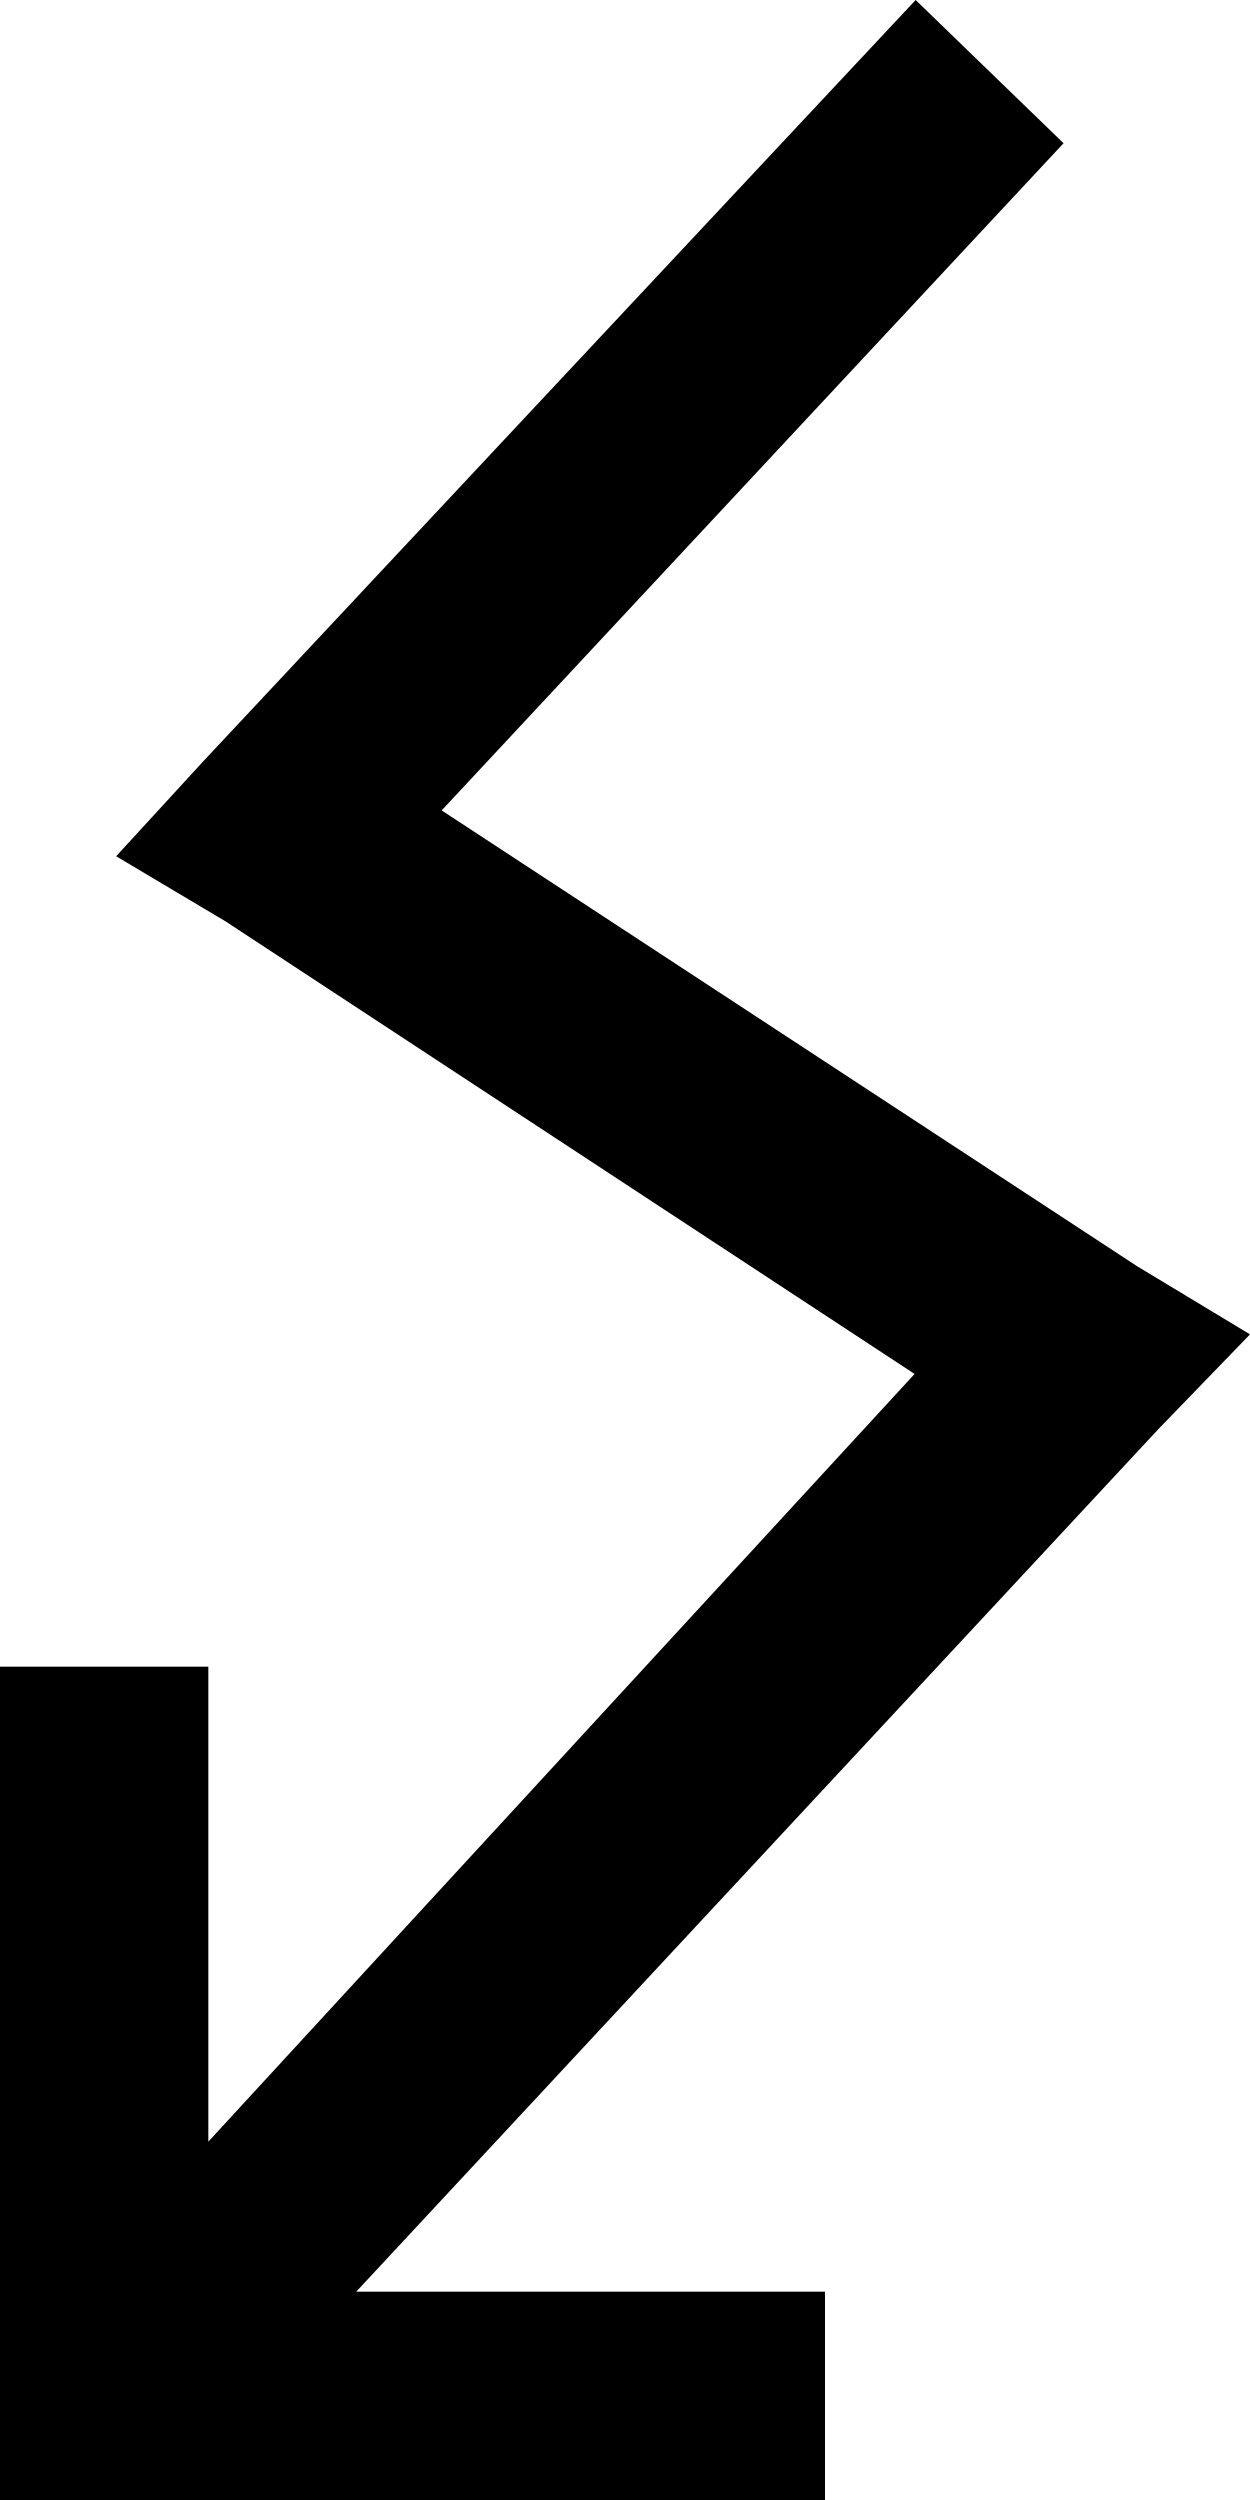
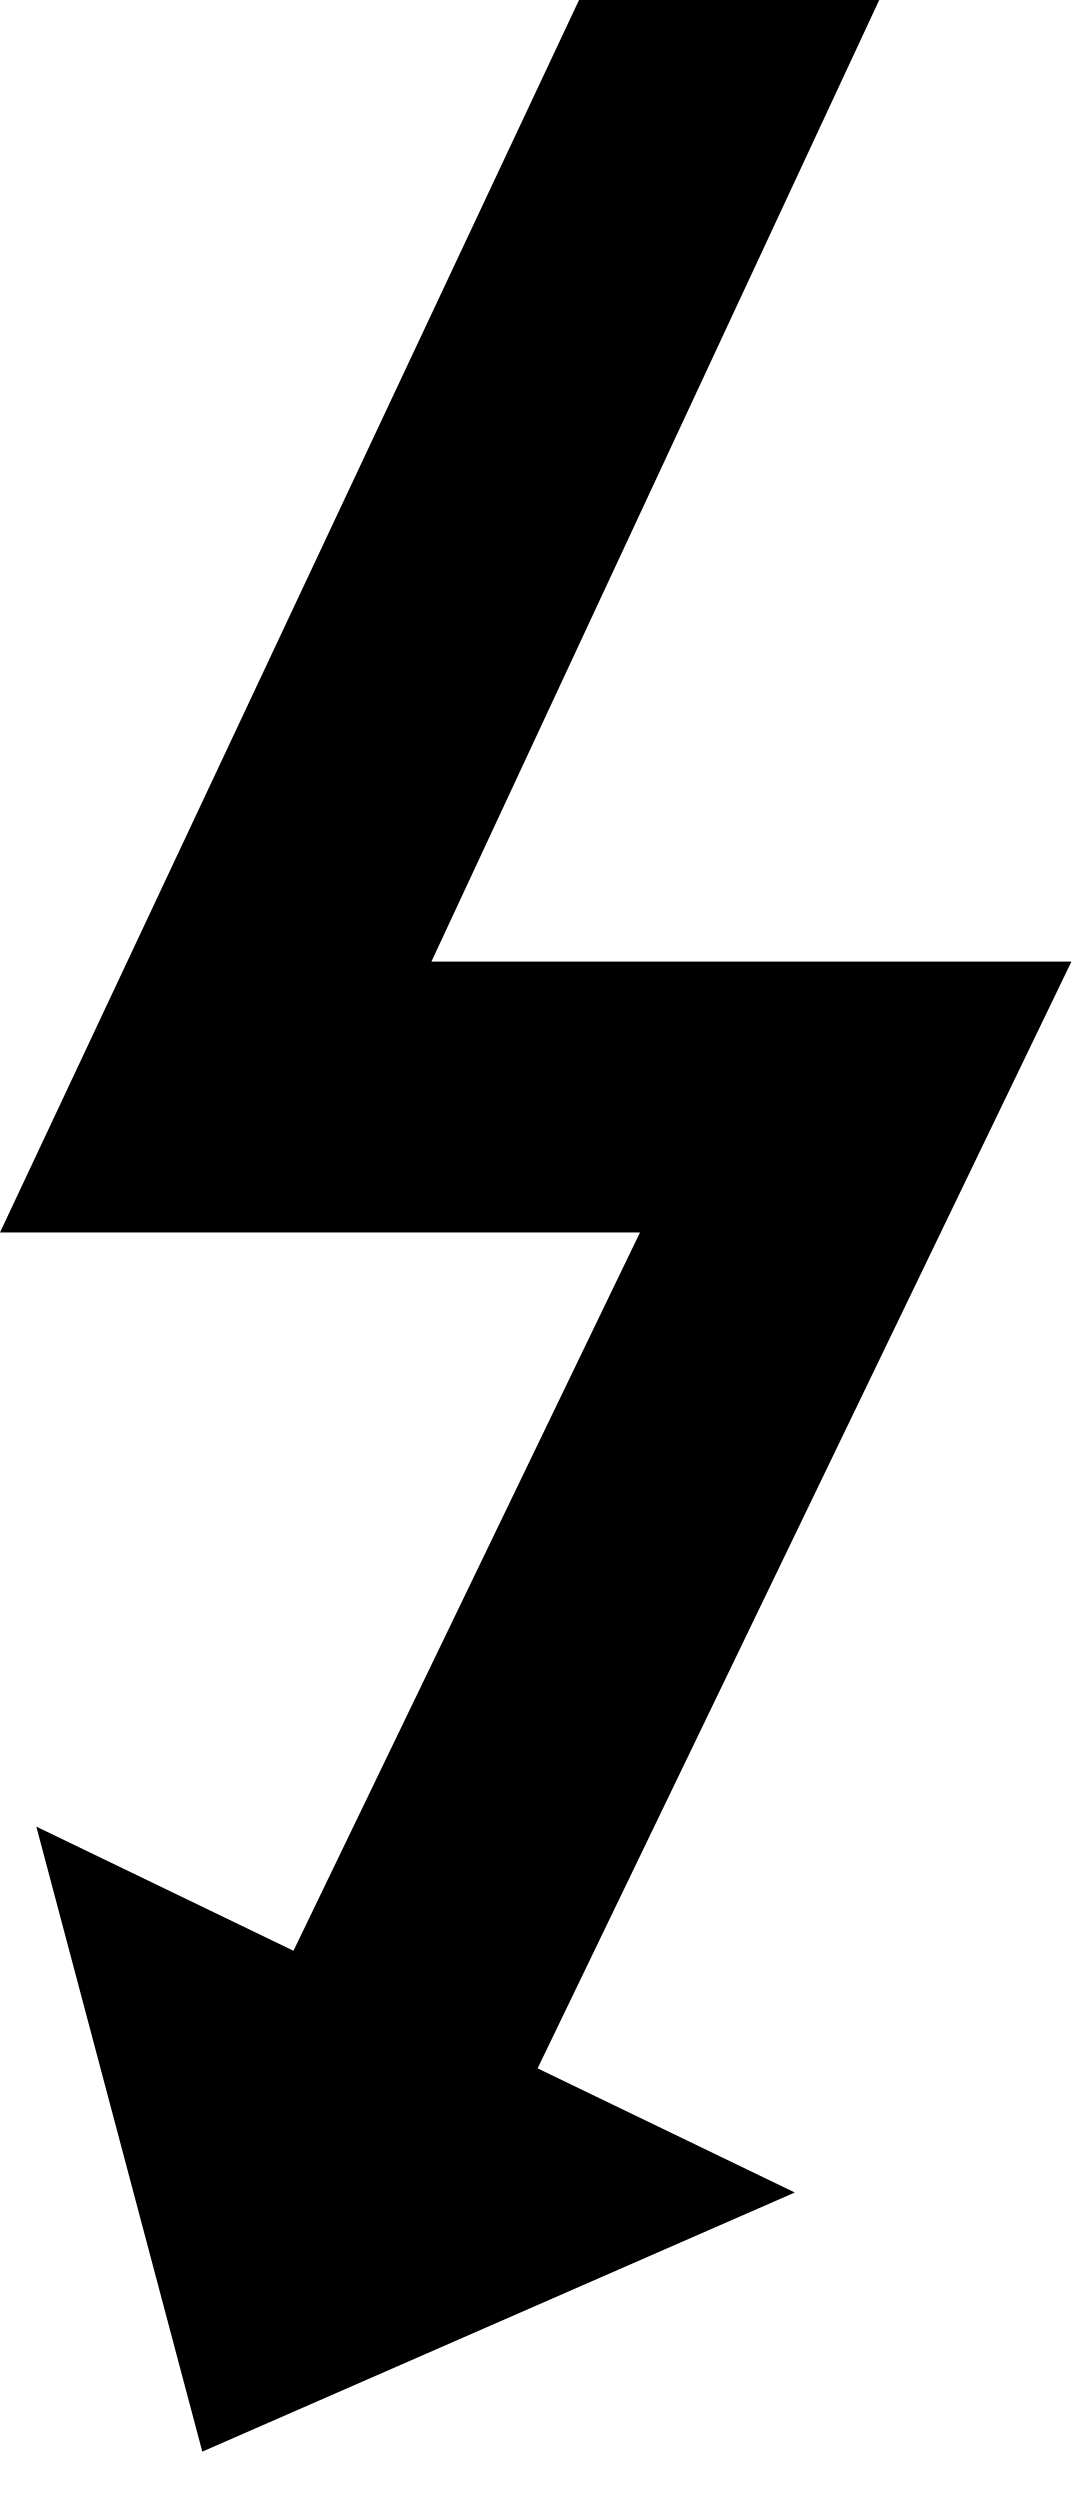
- <svg xmlns="http://www.w3.org/2000/svg" id="af711bbb-f28c-465b-a60f-1c51b64697a3" data-name="Layer 1" viewBox="0 0 24 48">
-   <path id="48caeba4-0588-48af-a456-2fe005c6e6a0" data-name="иконка" d="M17.58,0,3.9,14.62,2.23,16.44l2.1,1.25,13.23,8.69L4,41.12V32H0V48H15.84V44h-9l15.4-16.56L24,25.62l-2.17-1.31L8.48,15.56,20.42,2.75Z" />
+ <svg xmlns="http://www.w3.org/2000/svg" width="21px" height="49px" viewBox="0 0 21 49" version="1.1">
+   <defs />
+   <g id="Page-1" stroke="none" stroke-width="1" fill-rule="evenodd">
+     <g id="Artboard">
+       <polygon id="Fill-19" points="8.456 18.847 17.233 0 11.349 0 0 24.156 12.544 24.156 5.752 38.235 0.712 35.802 3.965 48.052 15.578 42.973 10.537 40.54 21 18.847" />
+     </g>
+   </g>
</svg>
